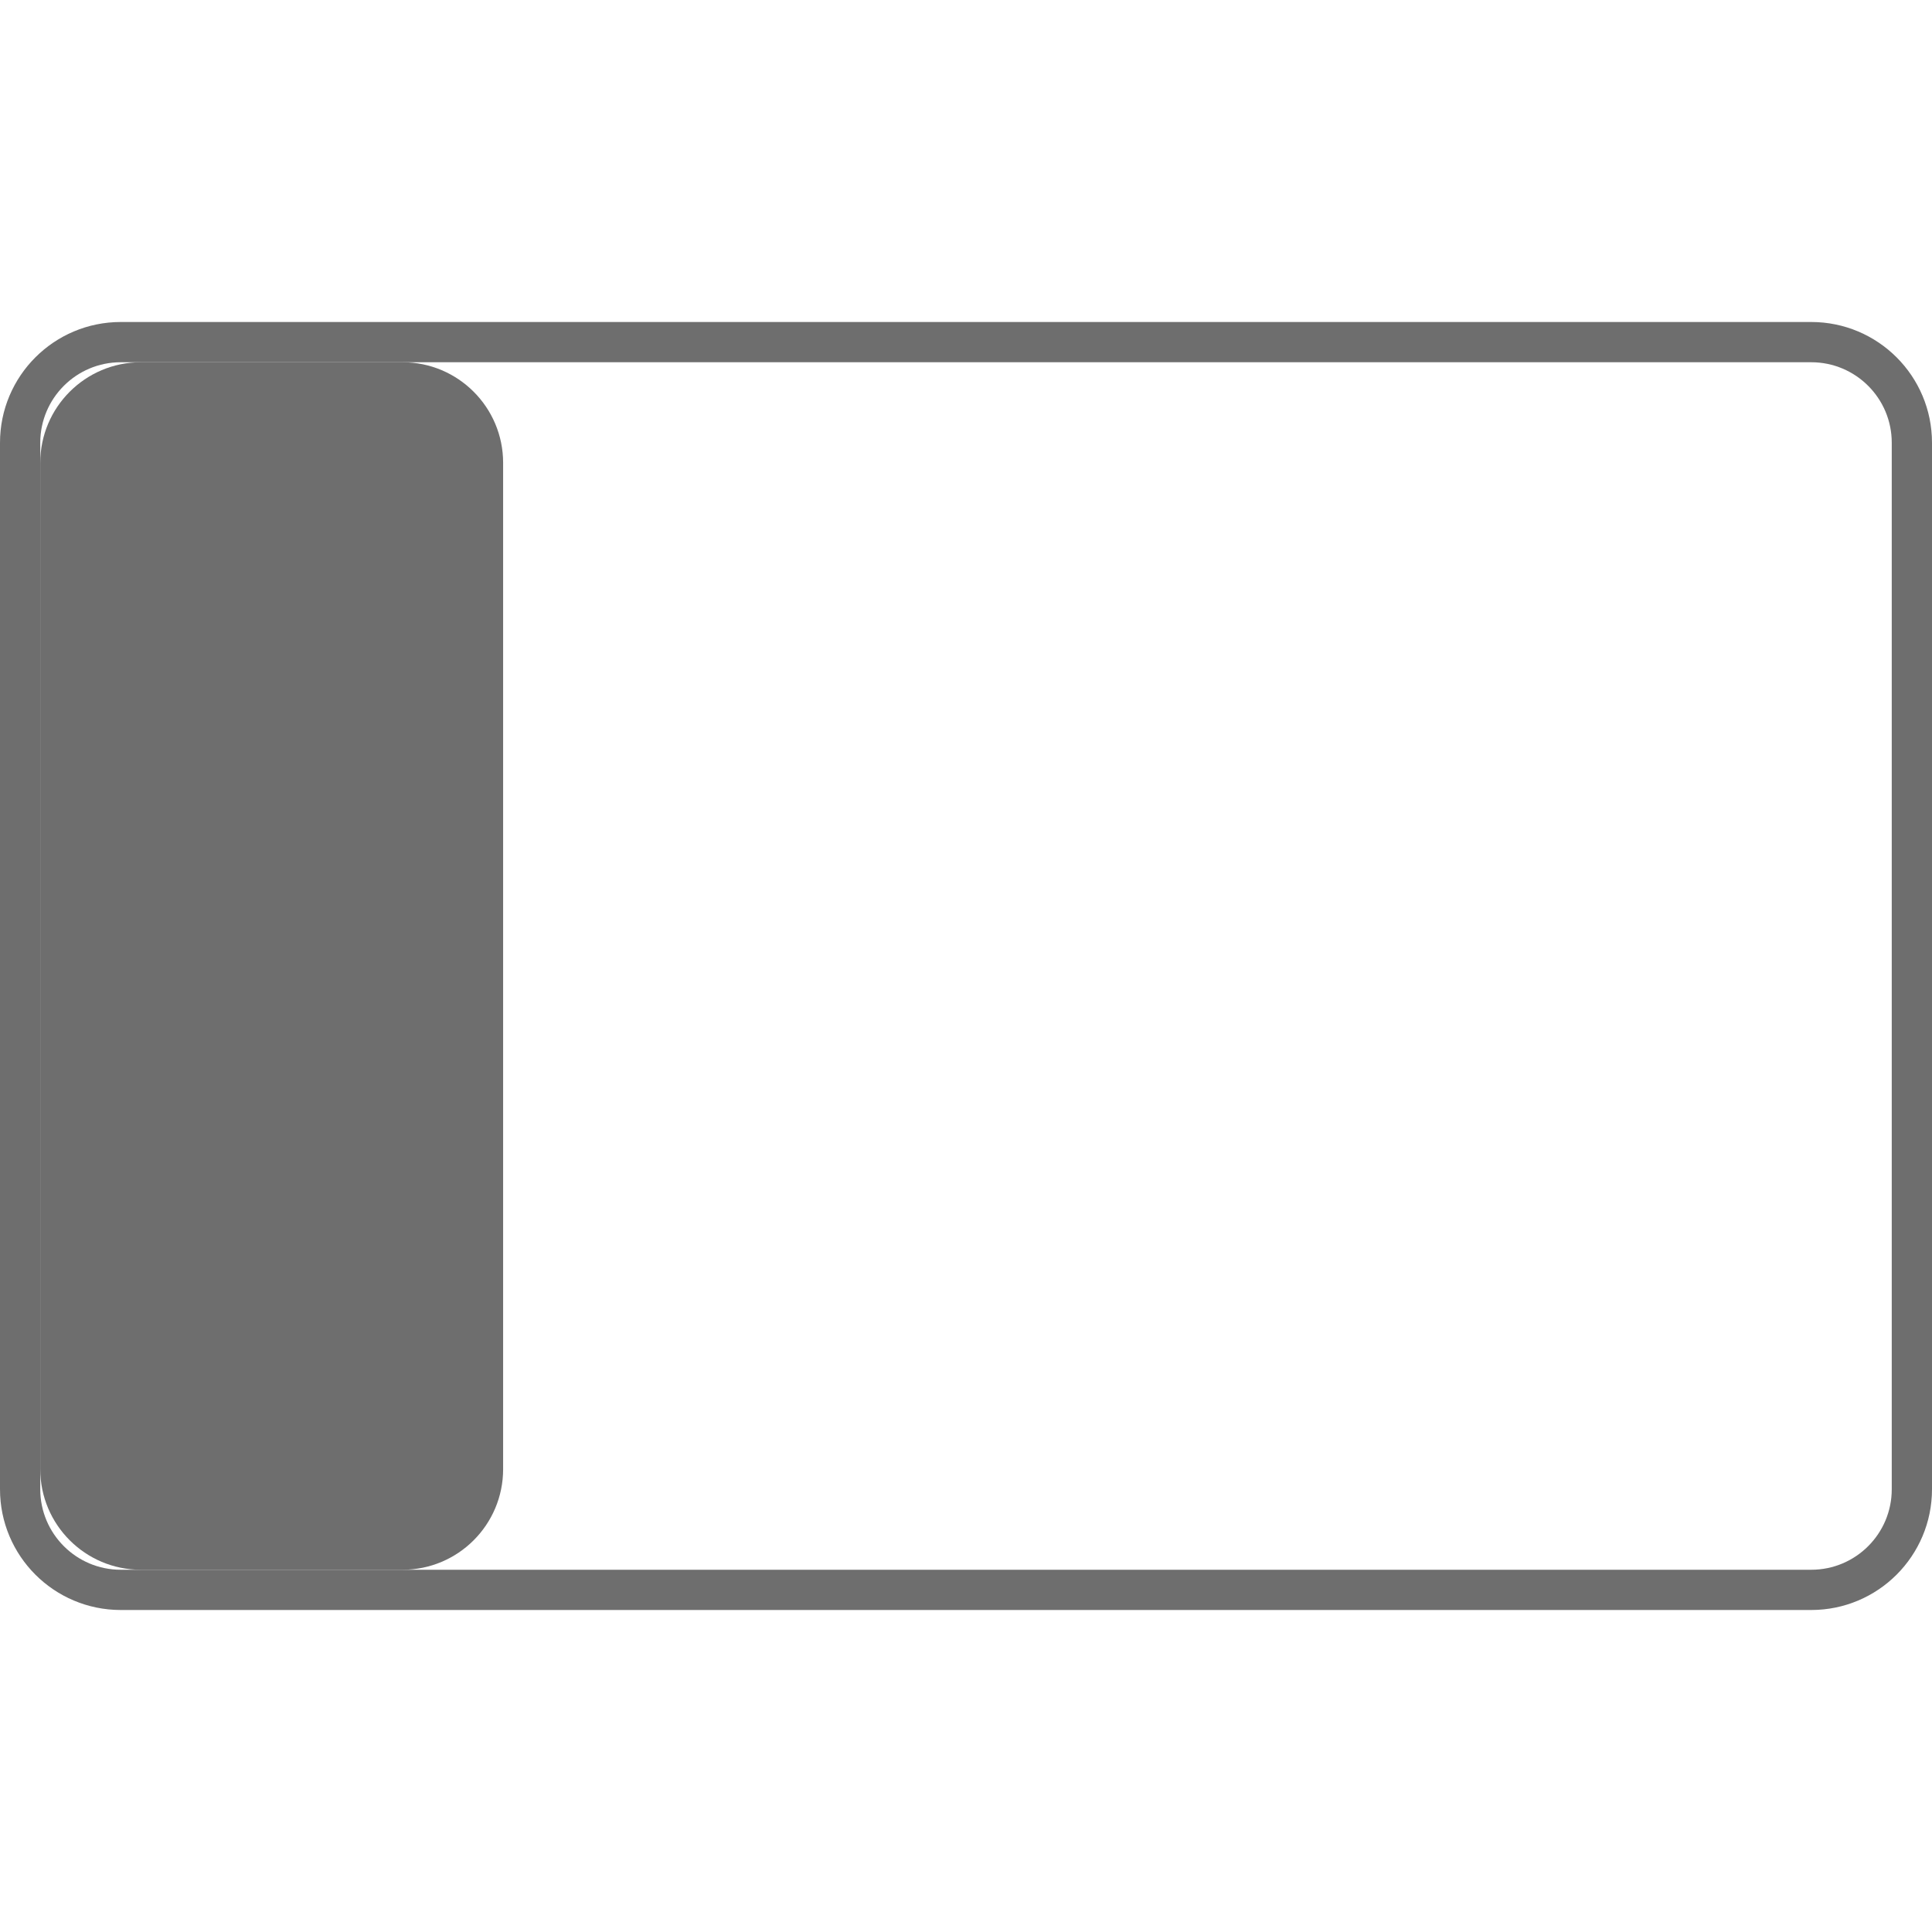
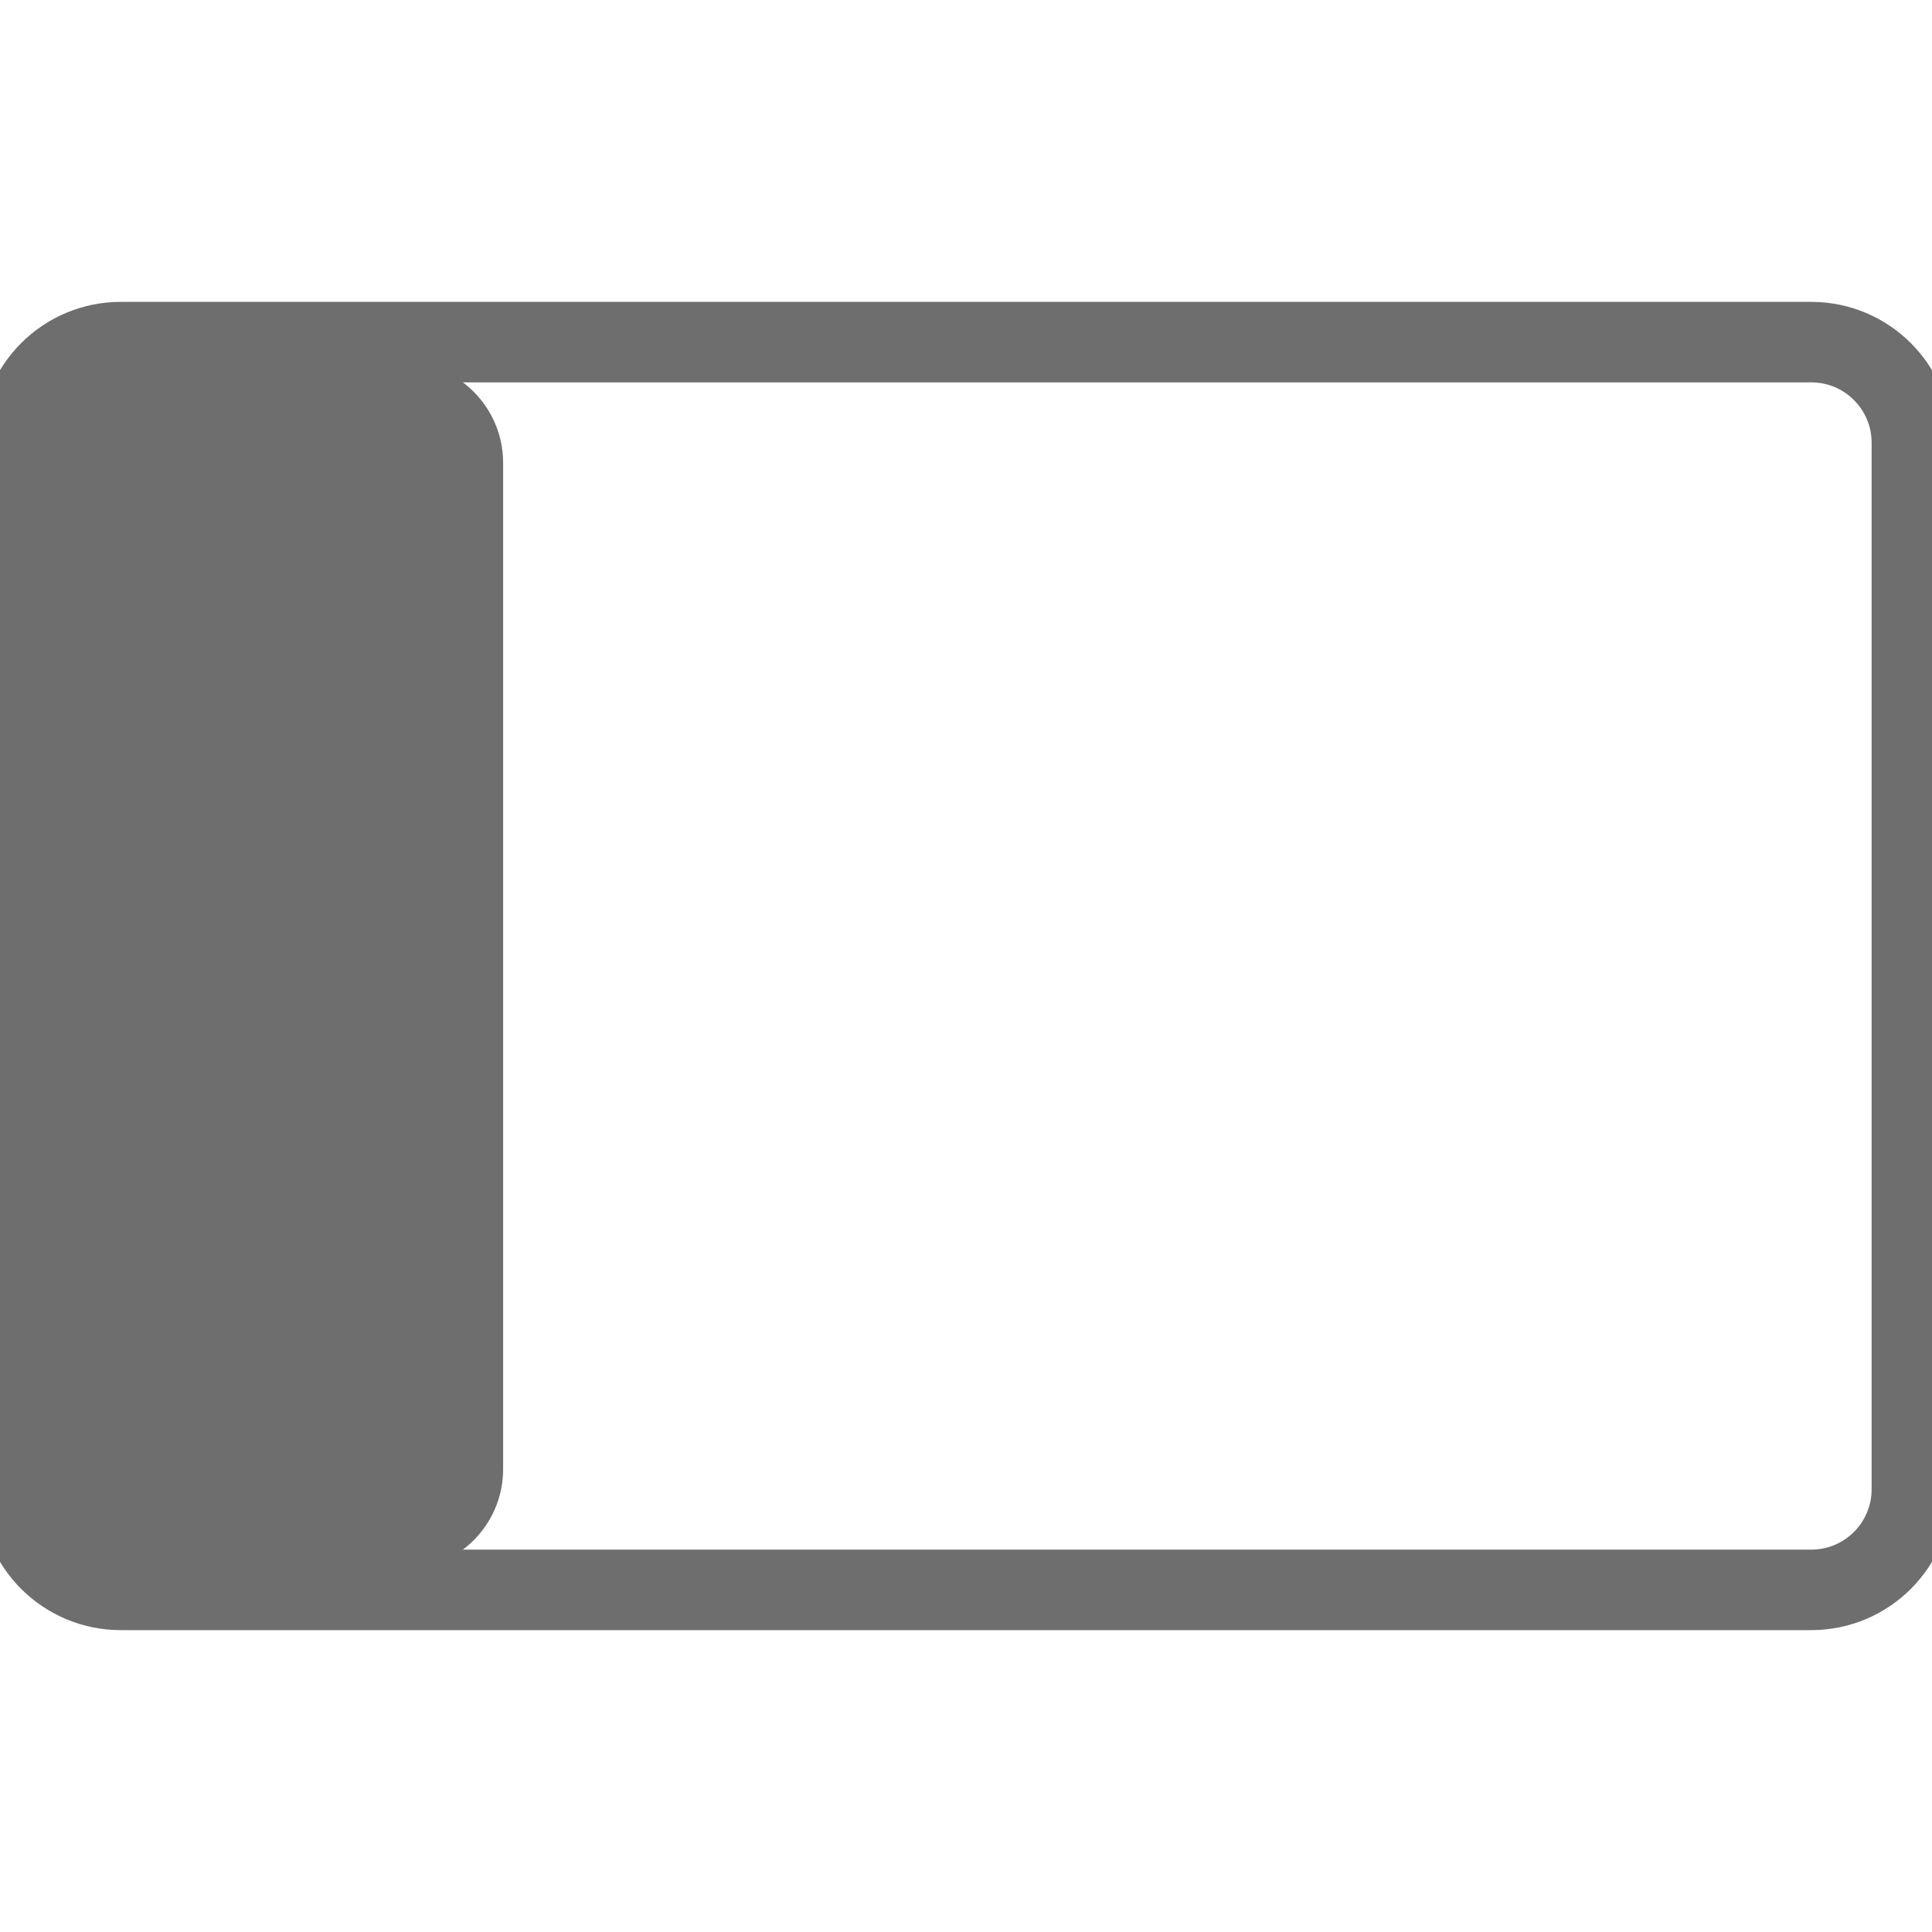
<svg xmlns="http://www.w3.org/2000/svg" version="1.0" width="16" height="16" viewBox="0 0 192 128">
-   <rect id="screen" stroke="#6E6E6E" stroke-width="4" fill="none" x="2" y="2" rx="10" width="188" height="124" />
+   <rect id="screen" stroke="#6E6E6E" stroke-width="8" fill="none" x="2" y="2" rx="10" width="188" height="124" />
  <rect id="first-fourth" x="4" y="4" width="46" height="120" rx="10" fill="#6E6E6E" />
</svg>
